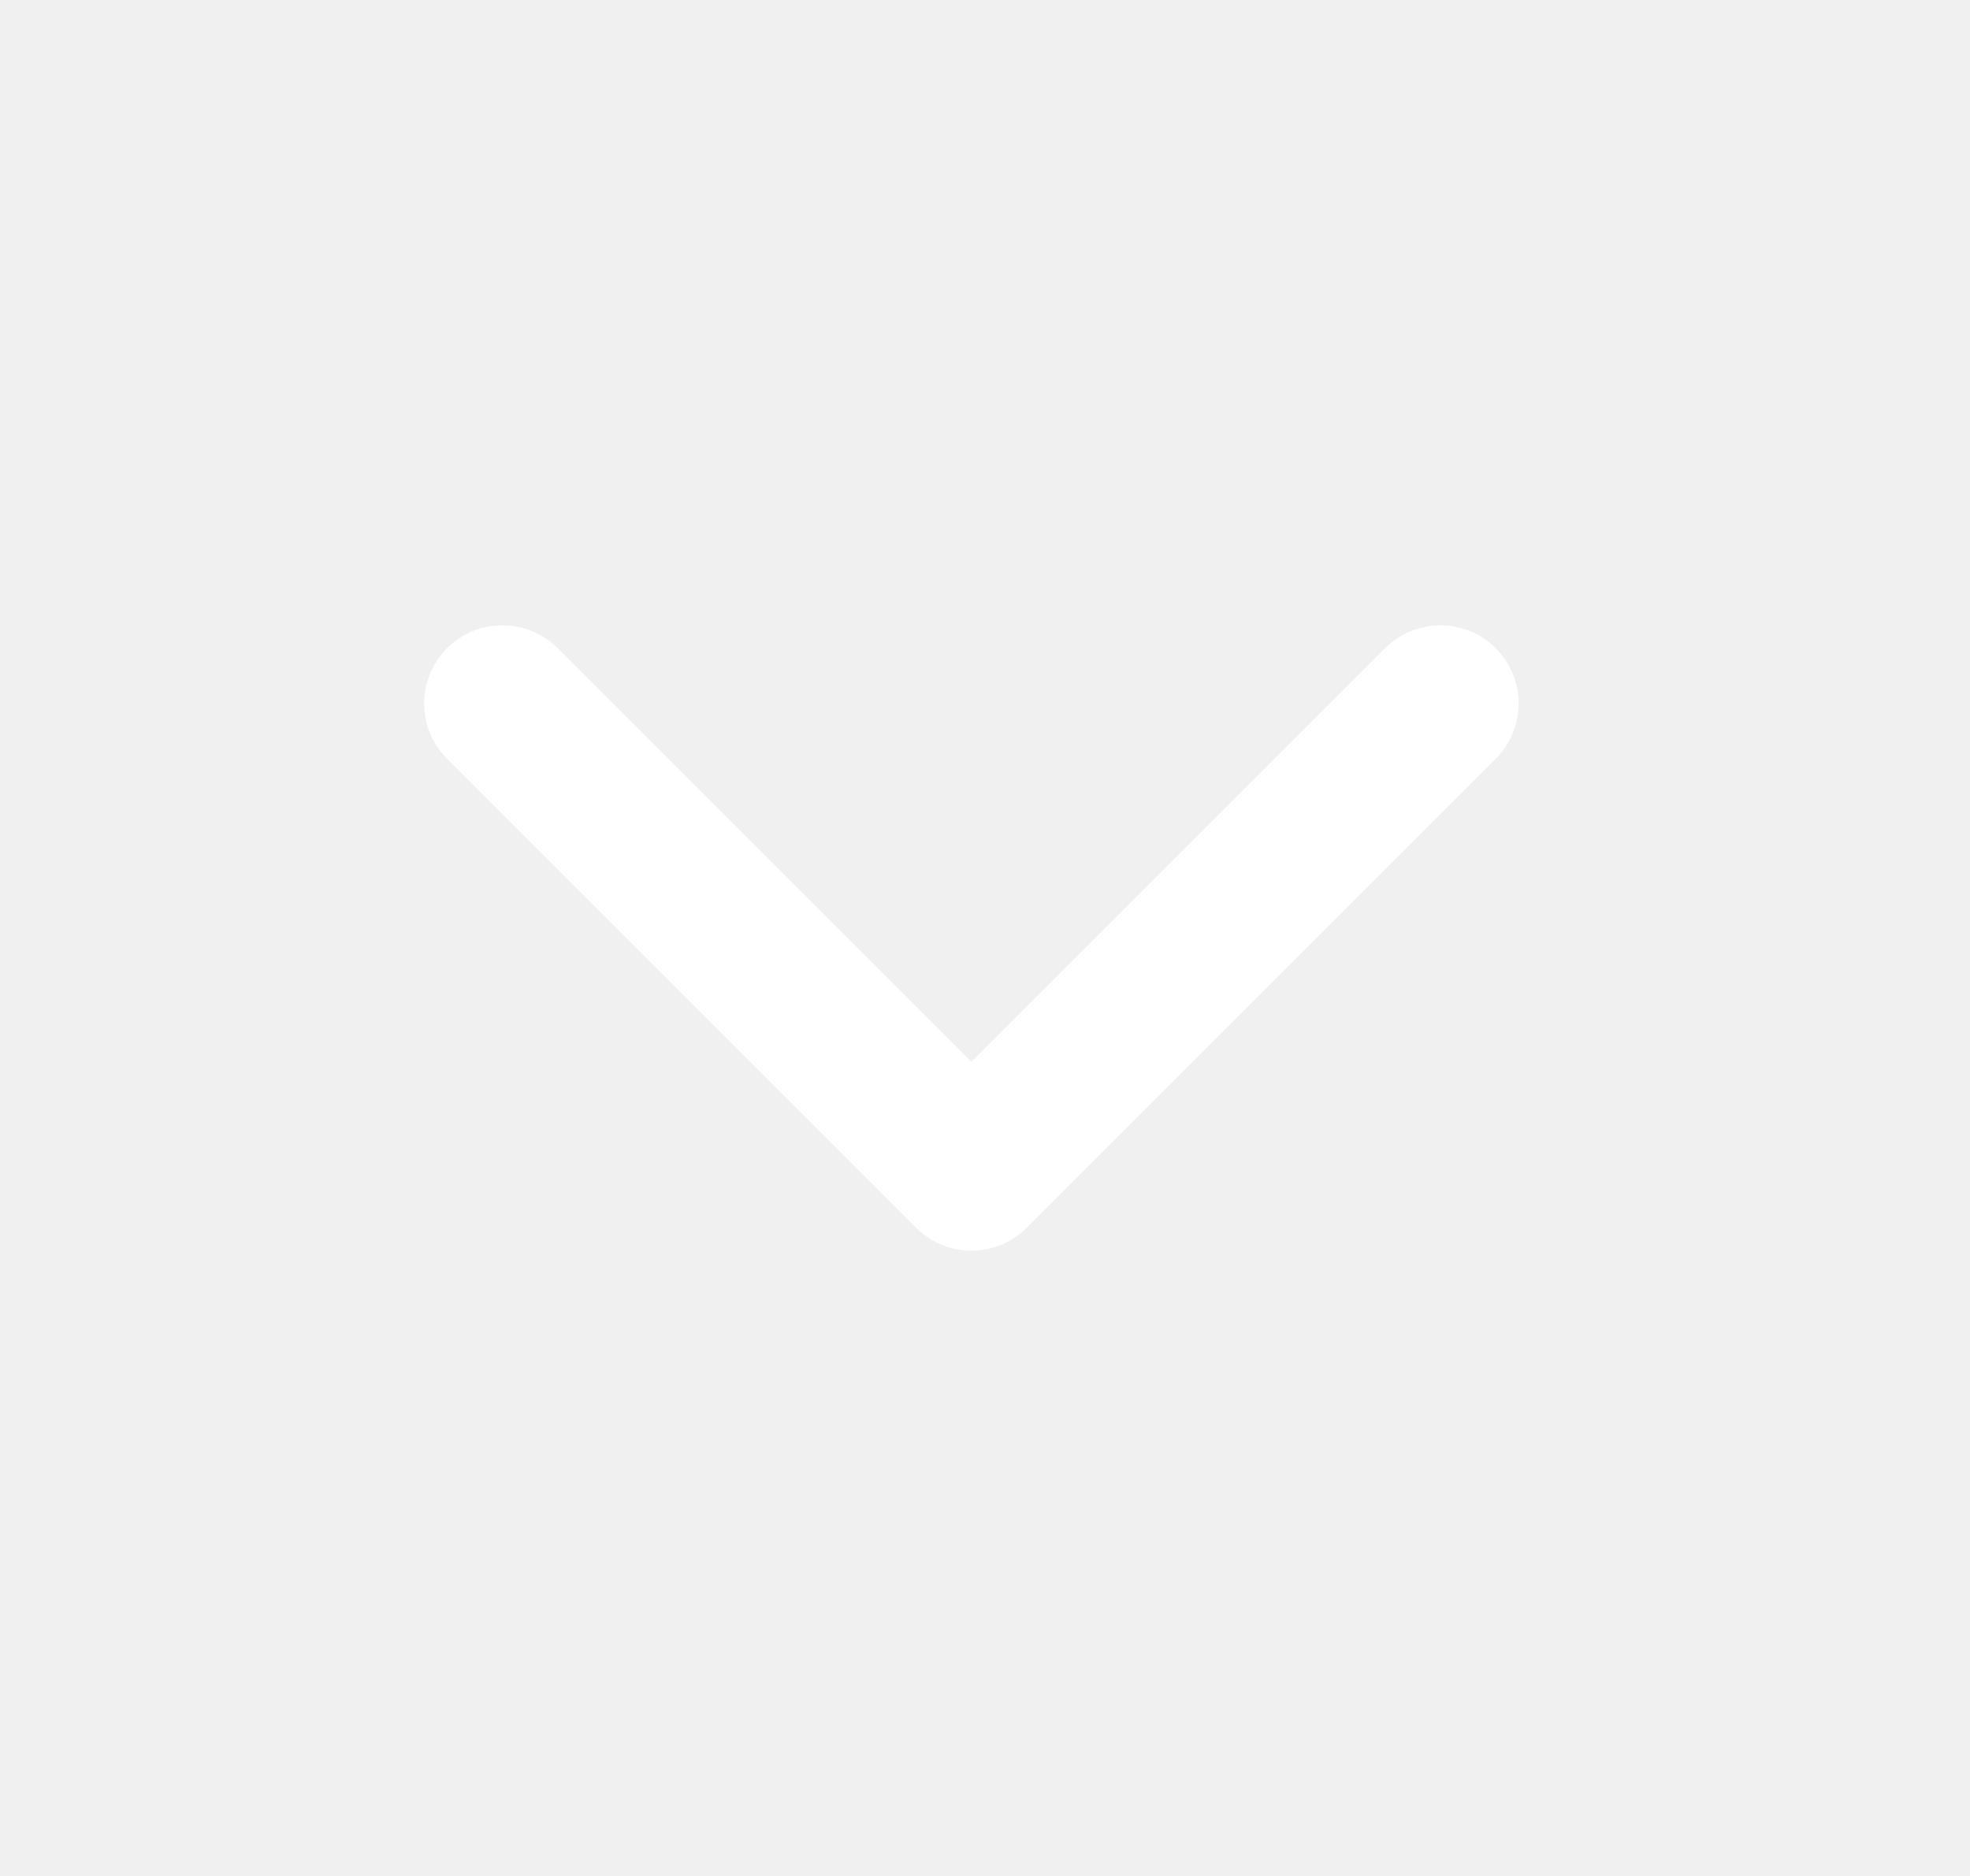
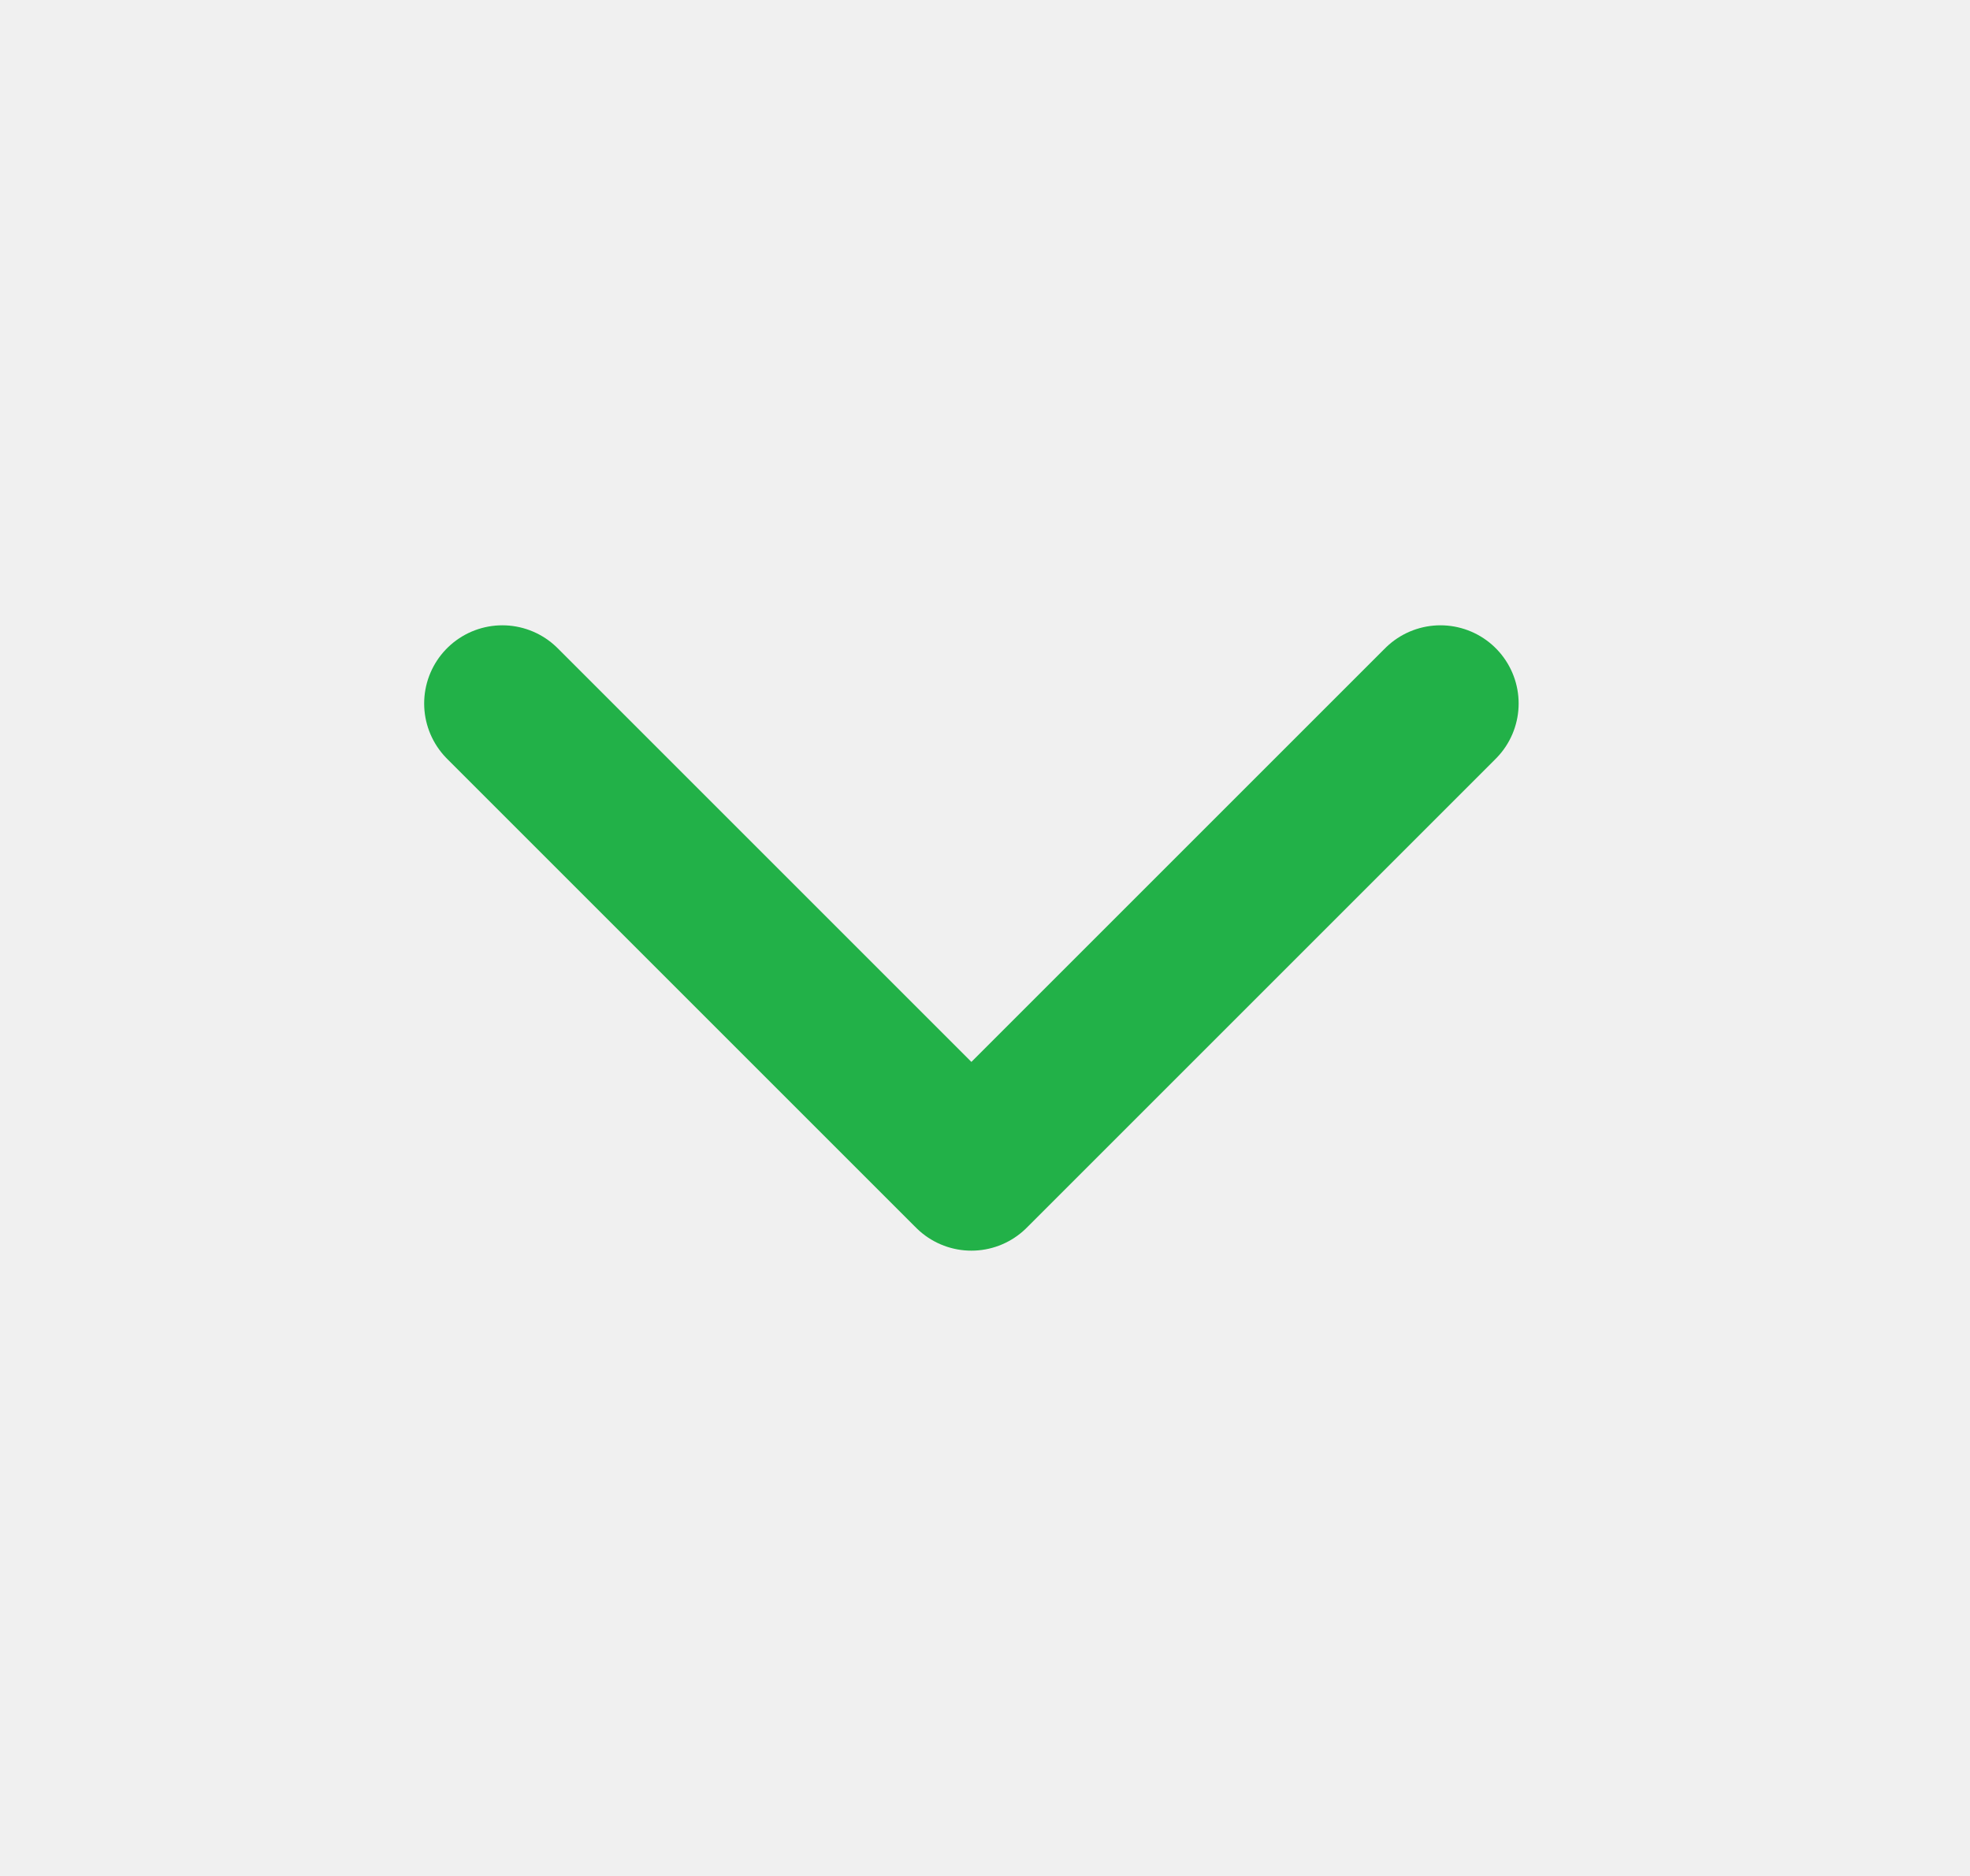
<svg xmlns="http://www.w3.org/2000/svg" width="21" height="20" viewBox="0 0 21 20" fill="none">
-   <path d="M5.355 7.5L10.355 12.5L15.355 7.5" stroke="white" stroke-width="1.667" stroke-linecap="round" stroke-linejoin="round" />
+   <path d="M5.355 7.5L10.355 12.5L15.355 7.5" stroke="#22B148" stroke-width="1.667" stroke-linecap="round" stroke-linejoin="round" />
</svg>
